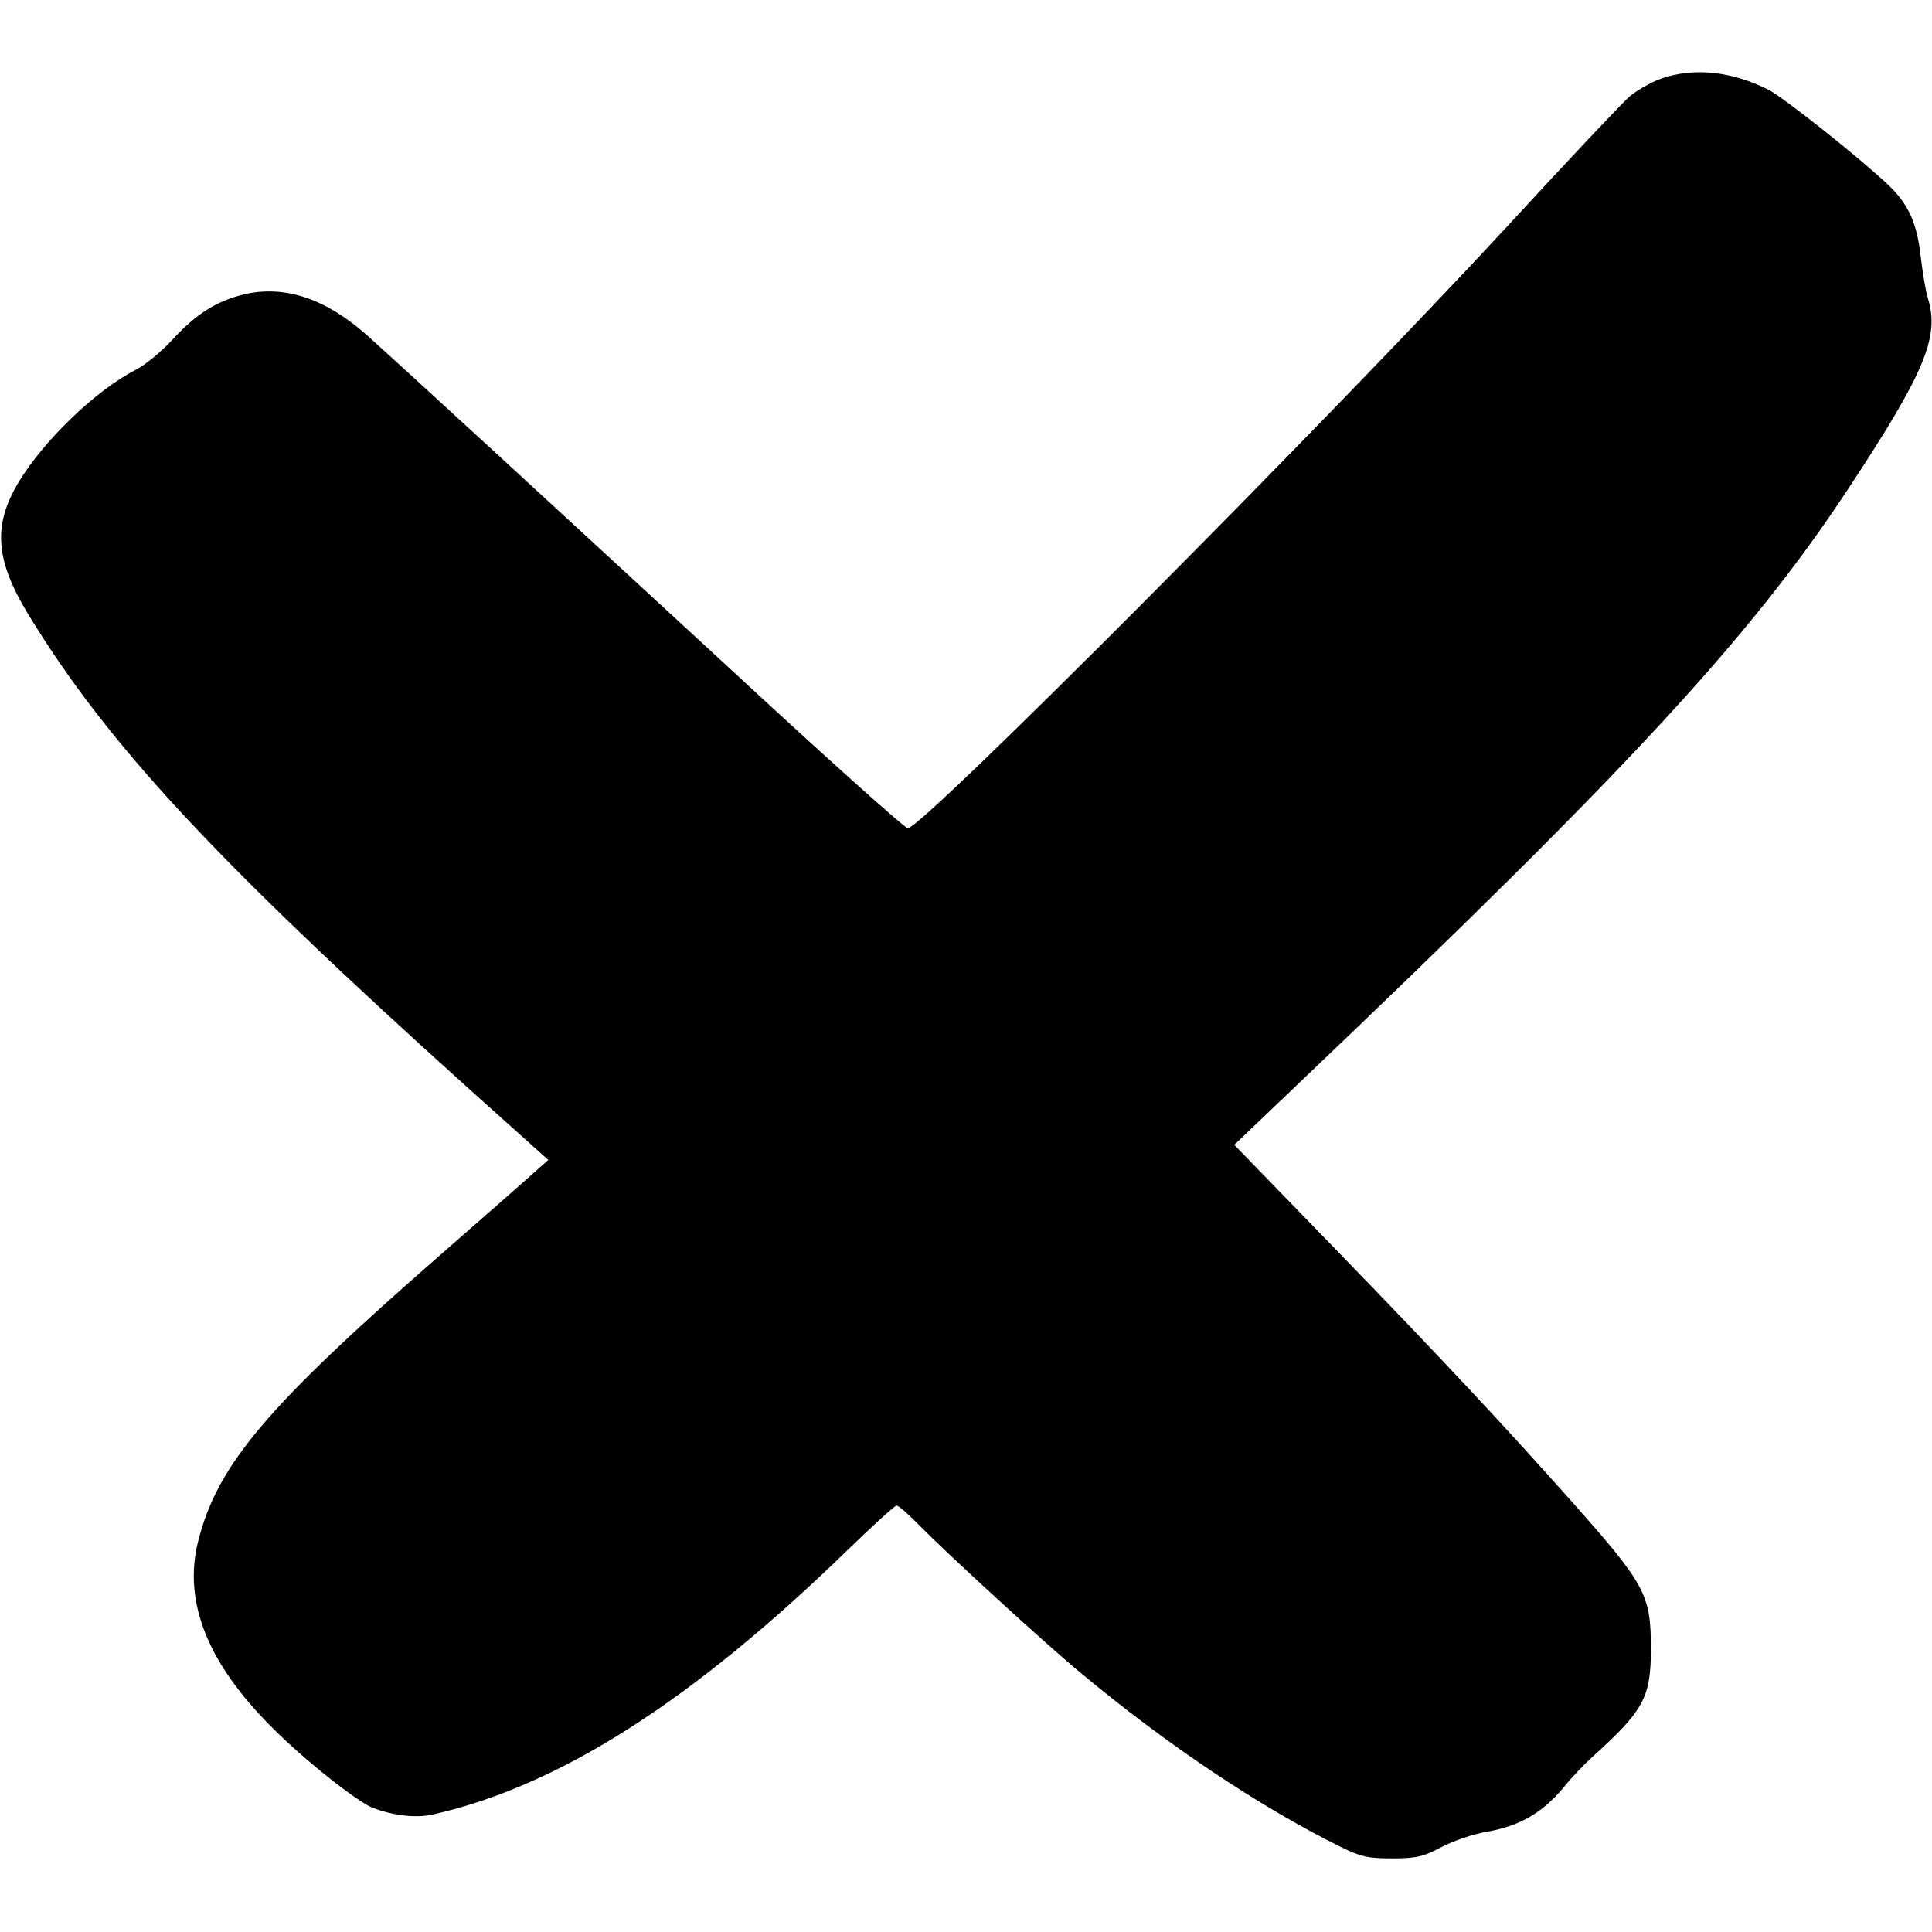
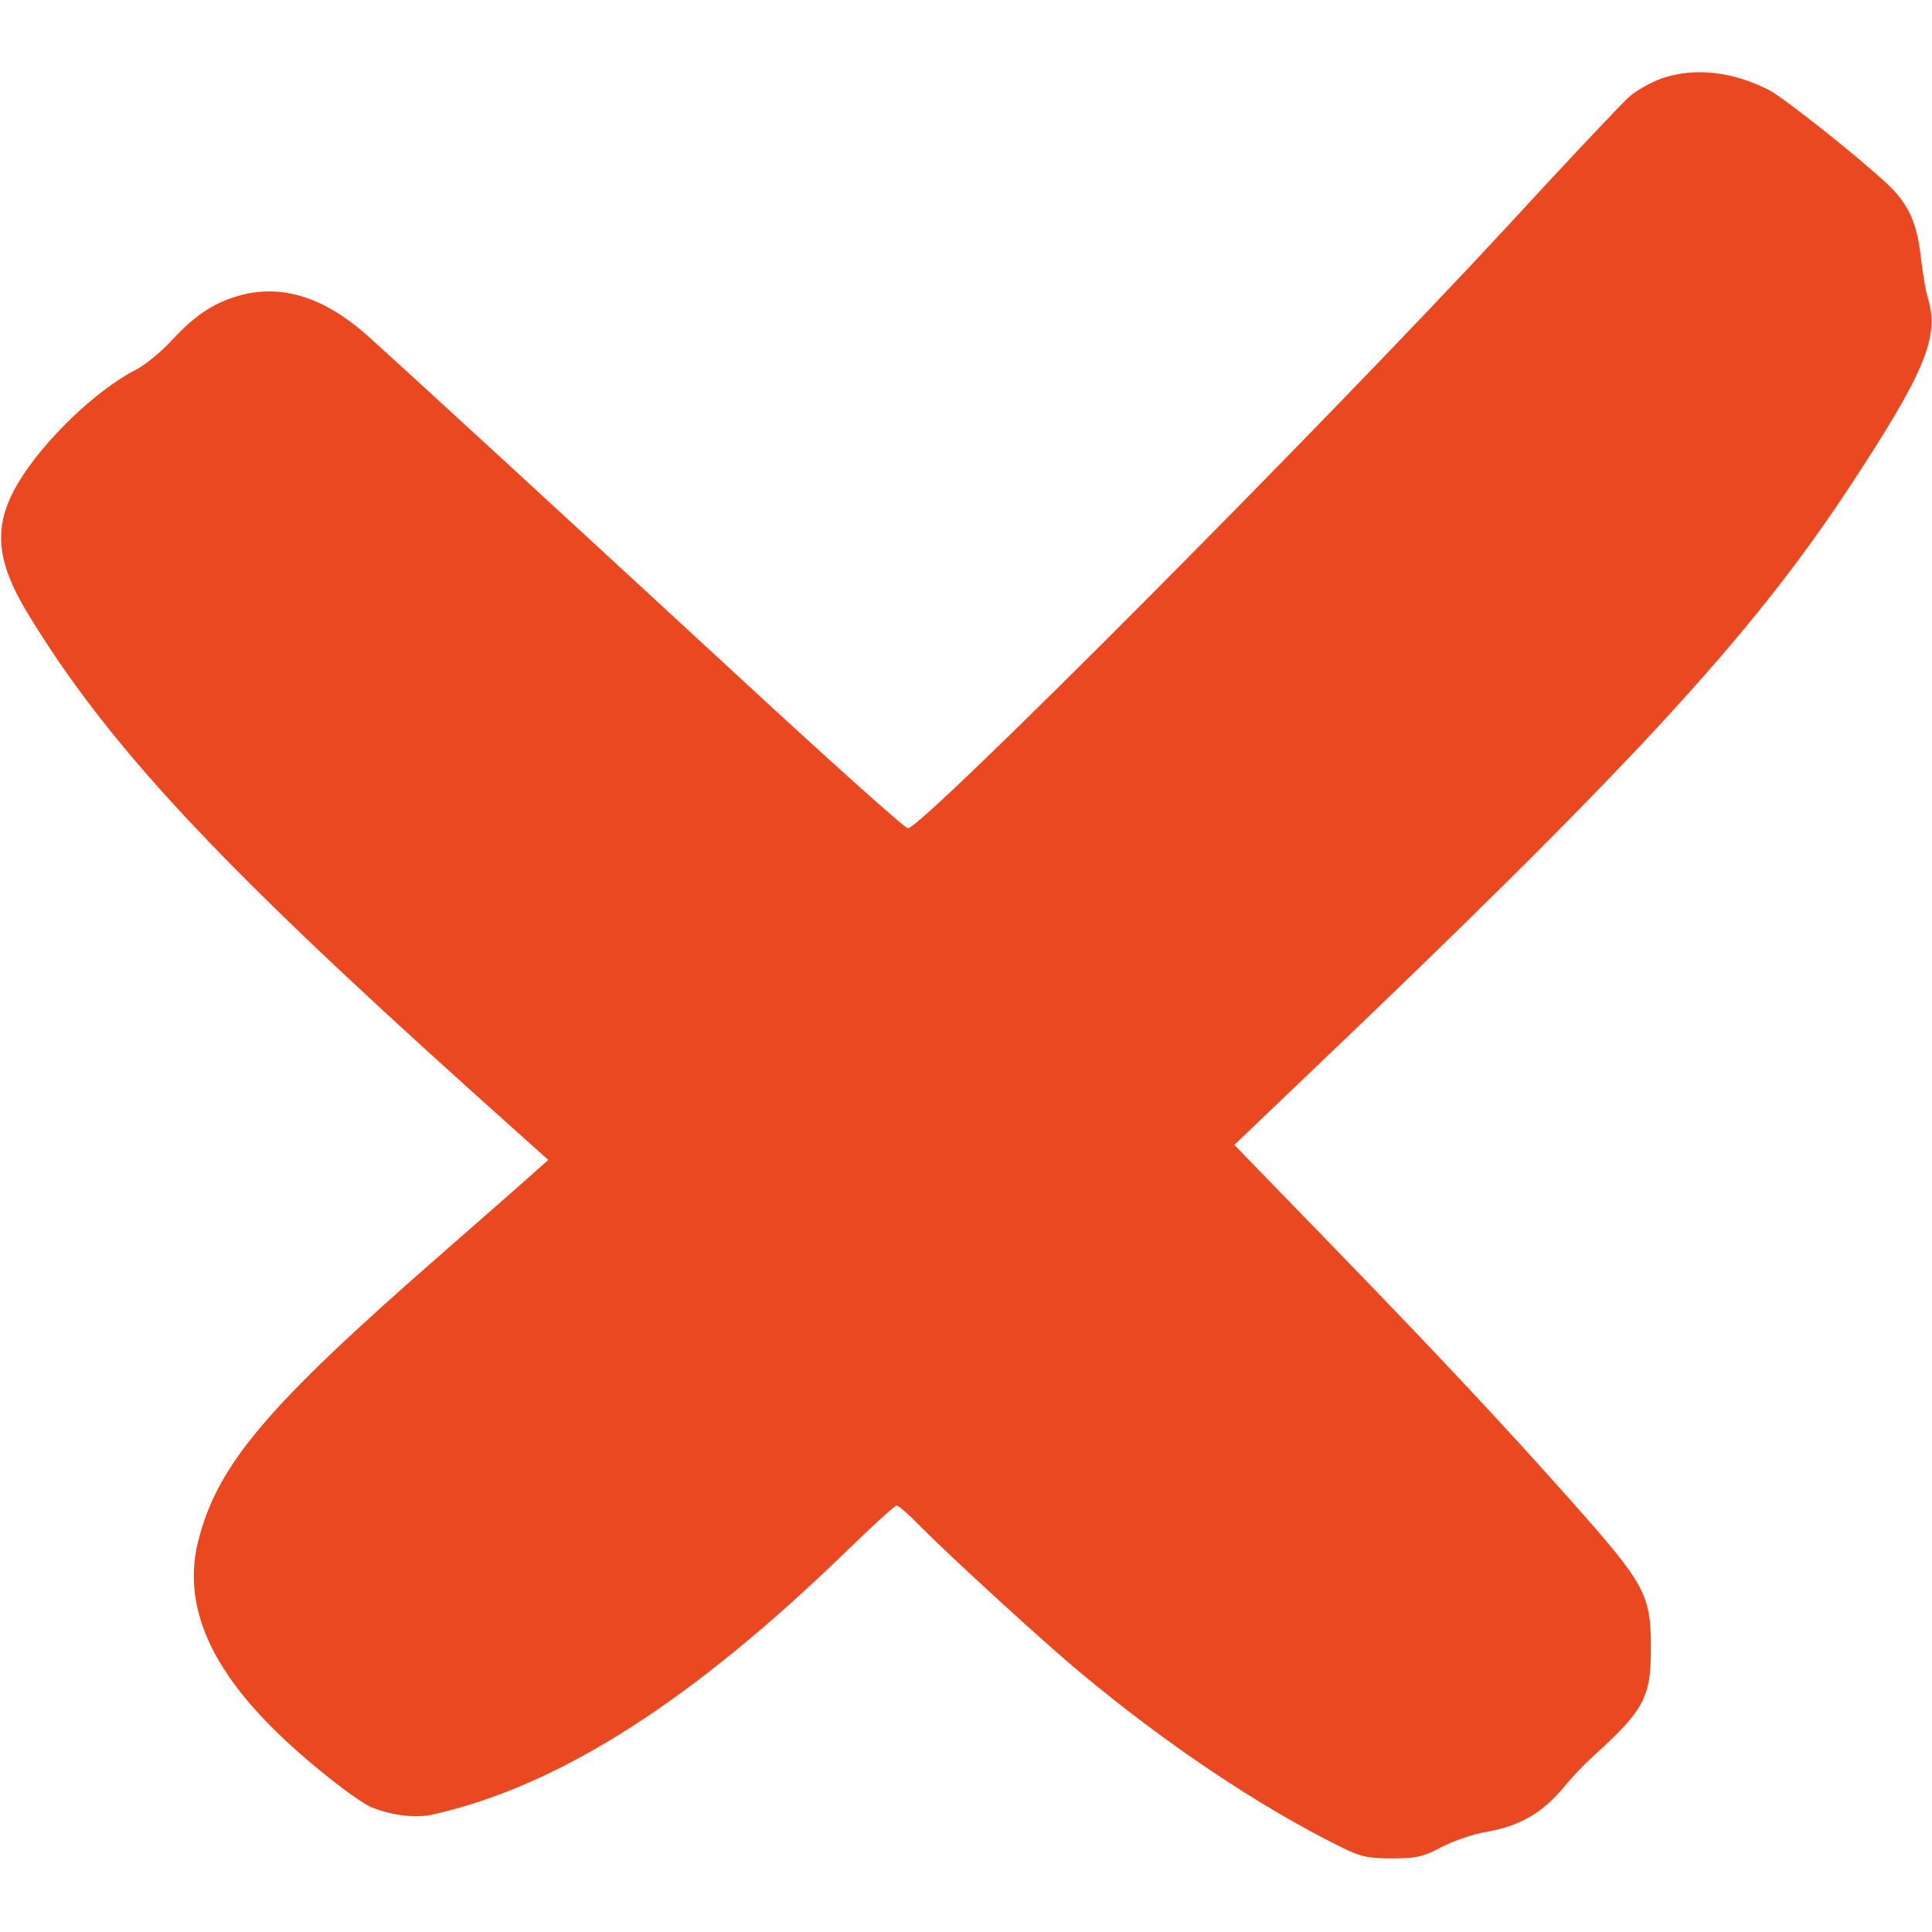
<svg xmlns="http://www.w3.org/2000/svg" version="1.0" width="512pt" height="512pt" viewBox="0 0 512 512" preserveAspectRatio="xMidYMid meet">
-   <g transform="translate(0,512) scale(0.1,-0.1)" fill="#000000" stroke="none">
+   <g transform="translate(0,512) scale(0.1,-0.1)" fill="#e94820" stroke="none">
    <path d="M4403 4912 c-28 -10 -66 -32 -85 -48 -19 -17 -163 -169 -320 -340 -485 -525 -1554 -1599 -1592 -1599 -8 0 -211 182 -452 405 -465 429 -876 807 -983 903 -109 96 -216 132 -324 107 -73 -18 -126 -51 -189 -119 -29 -32 -74 -69 -98 -81 -106 -54 -245 -188 -312 -300 -67 -113 -60 -204 25 -345 211 -347 496 -654 1176 -1266 l204 -183 -44 -39 c-24 -22 -132 -116 -239 -210 -465 -406 -594 -559 -645 -762 -40 -160 25 -323 197 -494 82 -83 226 -197 266 -212 55 -21 117 -28 162 -17 333 76 683 299 1096 700 67 65 125 118 130 118 6 0 34 -25 64 -56 74 -75 327 -307 420 -384 228 -191 478 -358 690 -463 56 -28 75 -32 140 -32 64 0 83 5 130 30 30 16 85 35 122 41 85 15 144 49 200 115 23 29 59 66 78 83 136 123 155 157 155 286 0 144 -13 169 -209 390 -178 200 -340 374 -633 676 l-262 270 177 169 c864 823 1187 1172 1447 1565 206 312 246 407 214 510 -6 19 -14 69 -19 111 -10 89 -33 139 -87 190 -75 71 -274 229 -316 251 -97 49 -197 60 -284 30z" />
  </g>
</svg>
